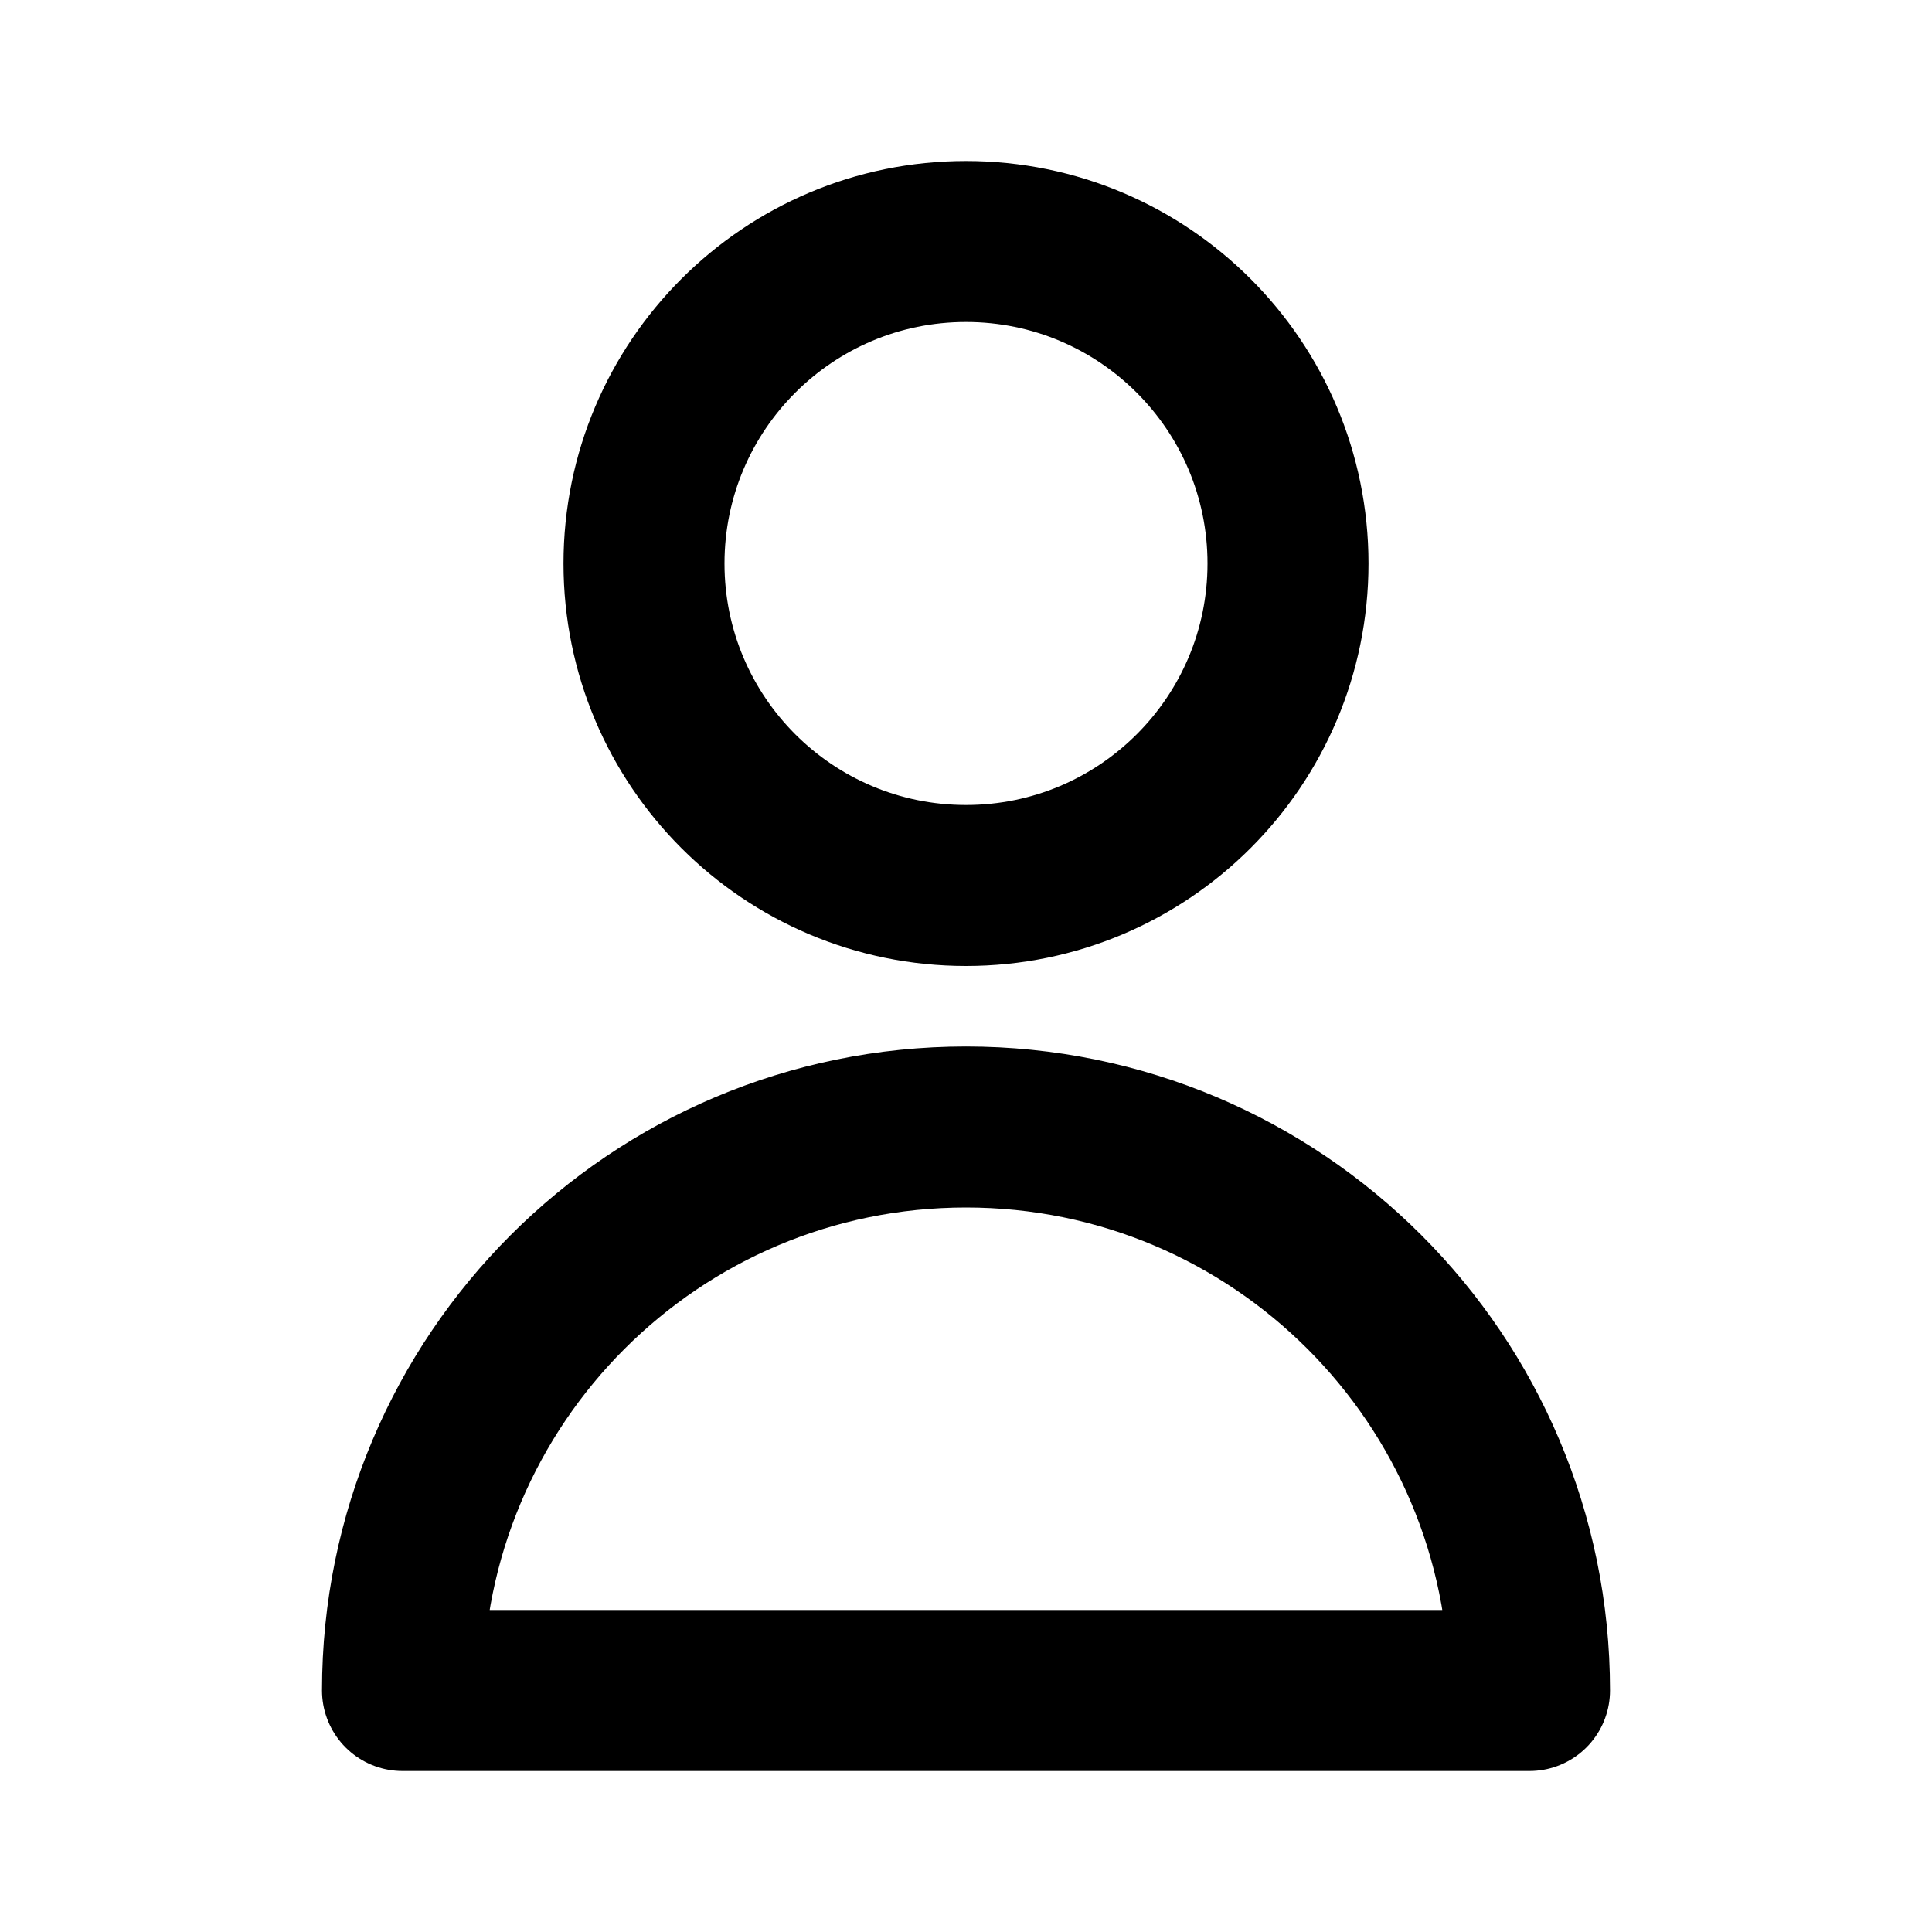
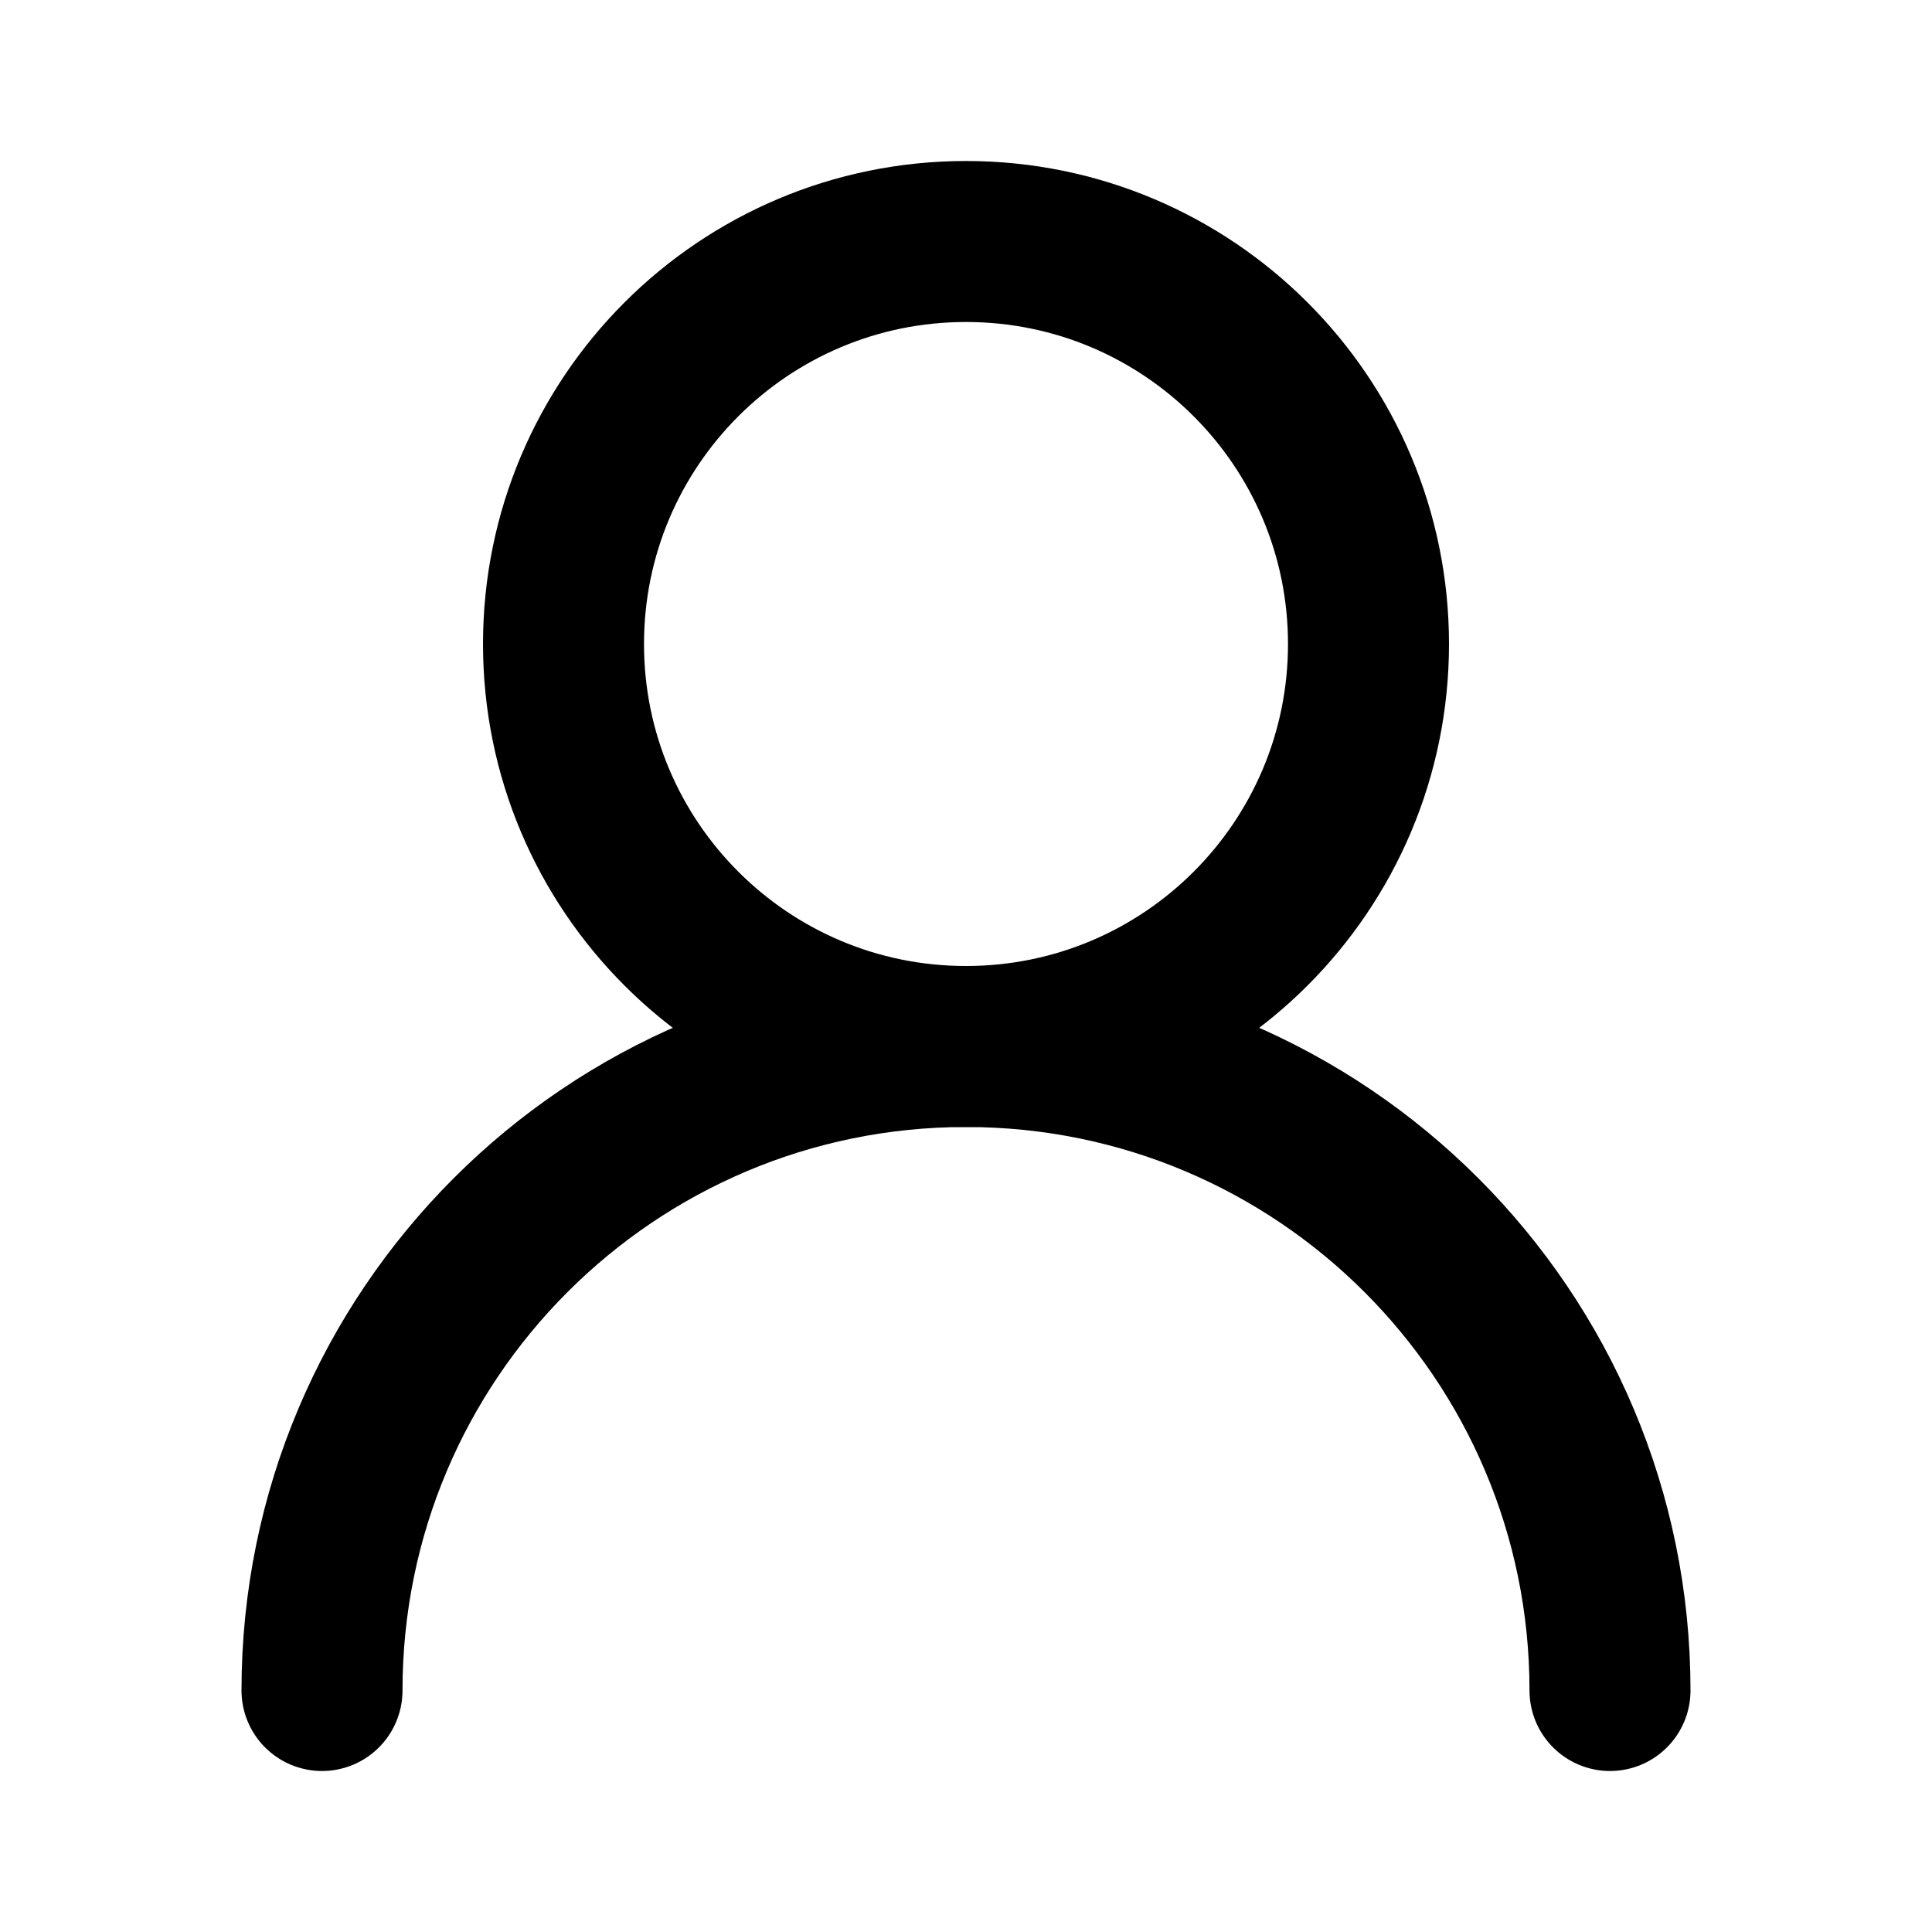
- <svg xmlns="http://www.w3.org/2000/svg" width="800px" height="800px" viewBox="0 0 24 24" fill="none">
-   <path d="M16 7C16 9.209 14.209 11 12 11C9.791 11 8 9.209 8 7C8 4.791 9.791 3 12 3C14.209 3 16 4.791 16 7Z" stroke="#000000" stroke-width="2" stroke-linecap="round" stroke-linejoin="round" />
-   <path d="M12 14C8.134 14 5 17.134 5 21H19C19 17.134 15.866 14 12 14Z" stroke="#000000" stroke-width="2" stroke-linecap="round" stroke-linejoin="round" />
+ <svg xmlns="http://www.w3.org/2000/svg" width="24" height="24" viewBox="0 0 24 24" fill="none" stroke="currentColor" stroke-width="2" stroke-linecap="round" stroke-linejoin="round" class="lucide lucide-user-round">
+   <circle cx="12" cy="8" r="5" />
+   <path d="M20 21a8 8 0 0 0-16 0" />
</svg>
